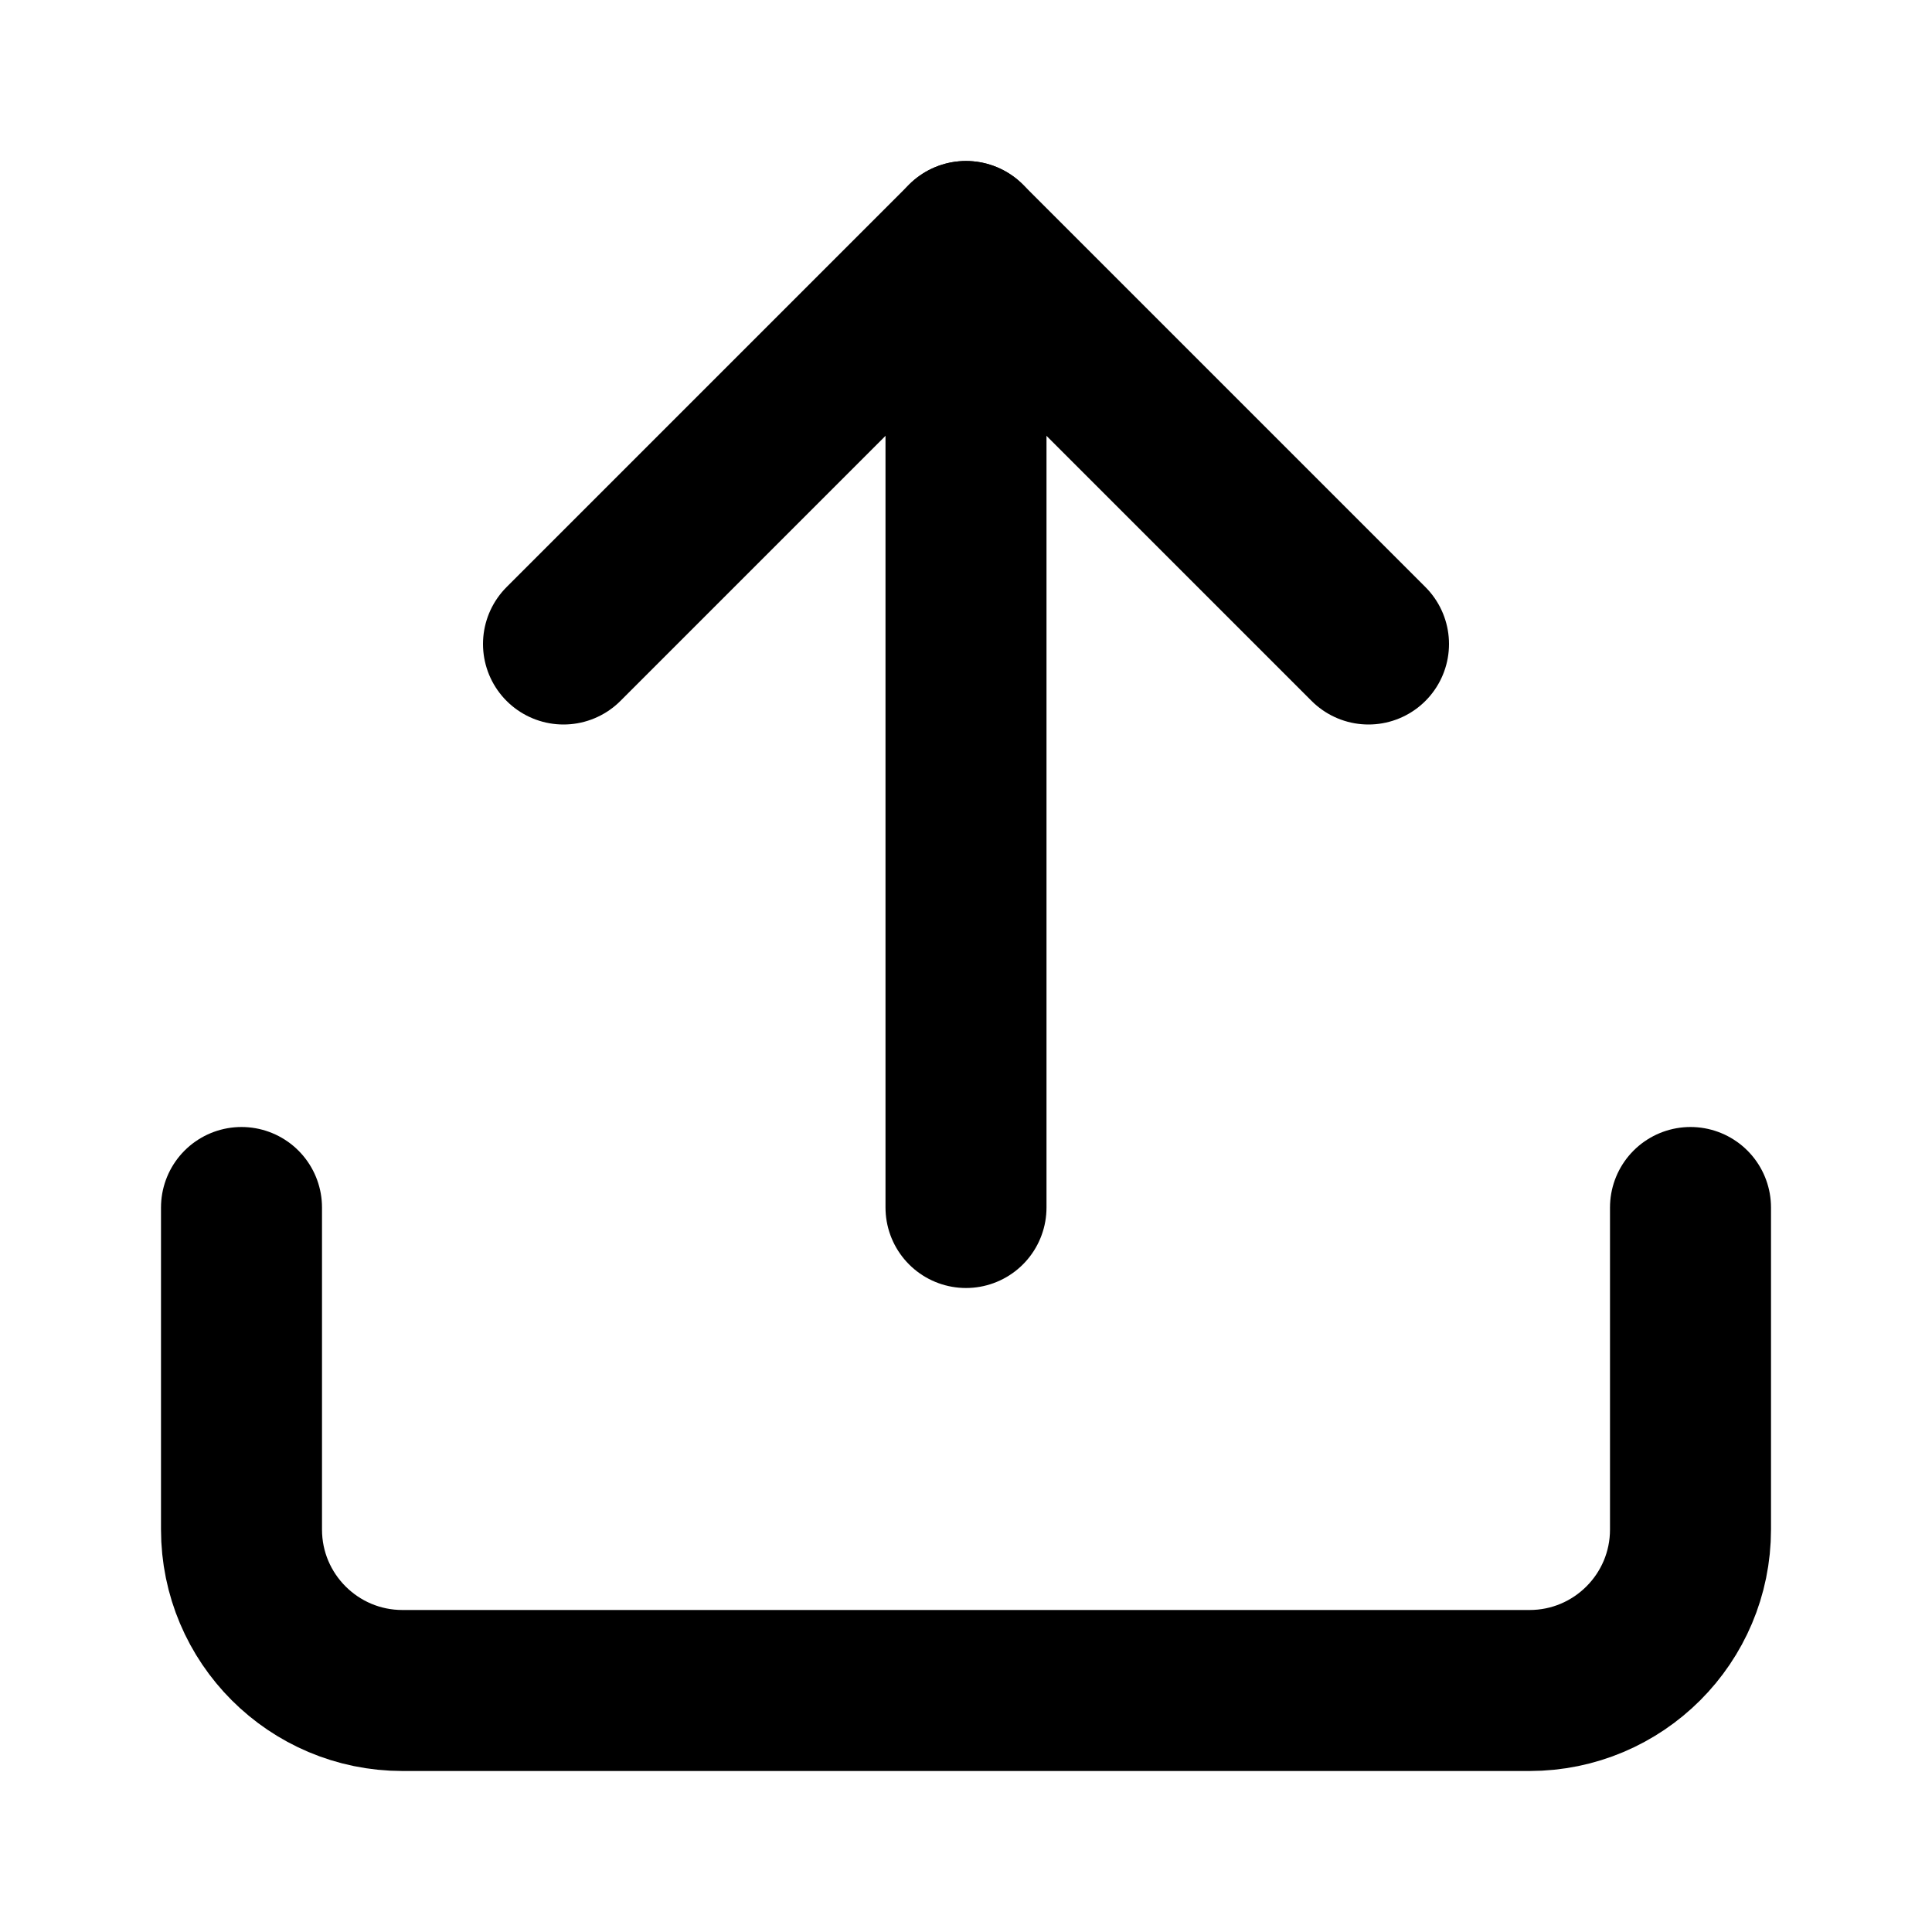
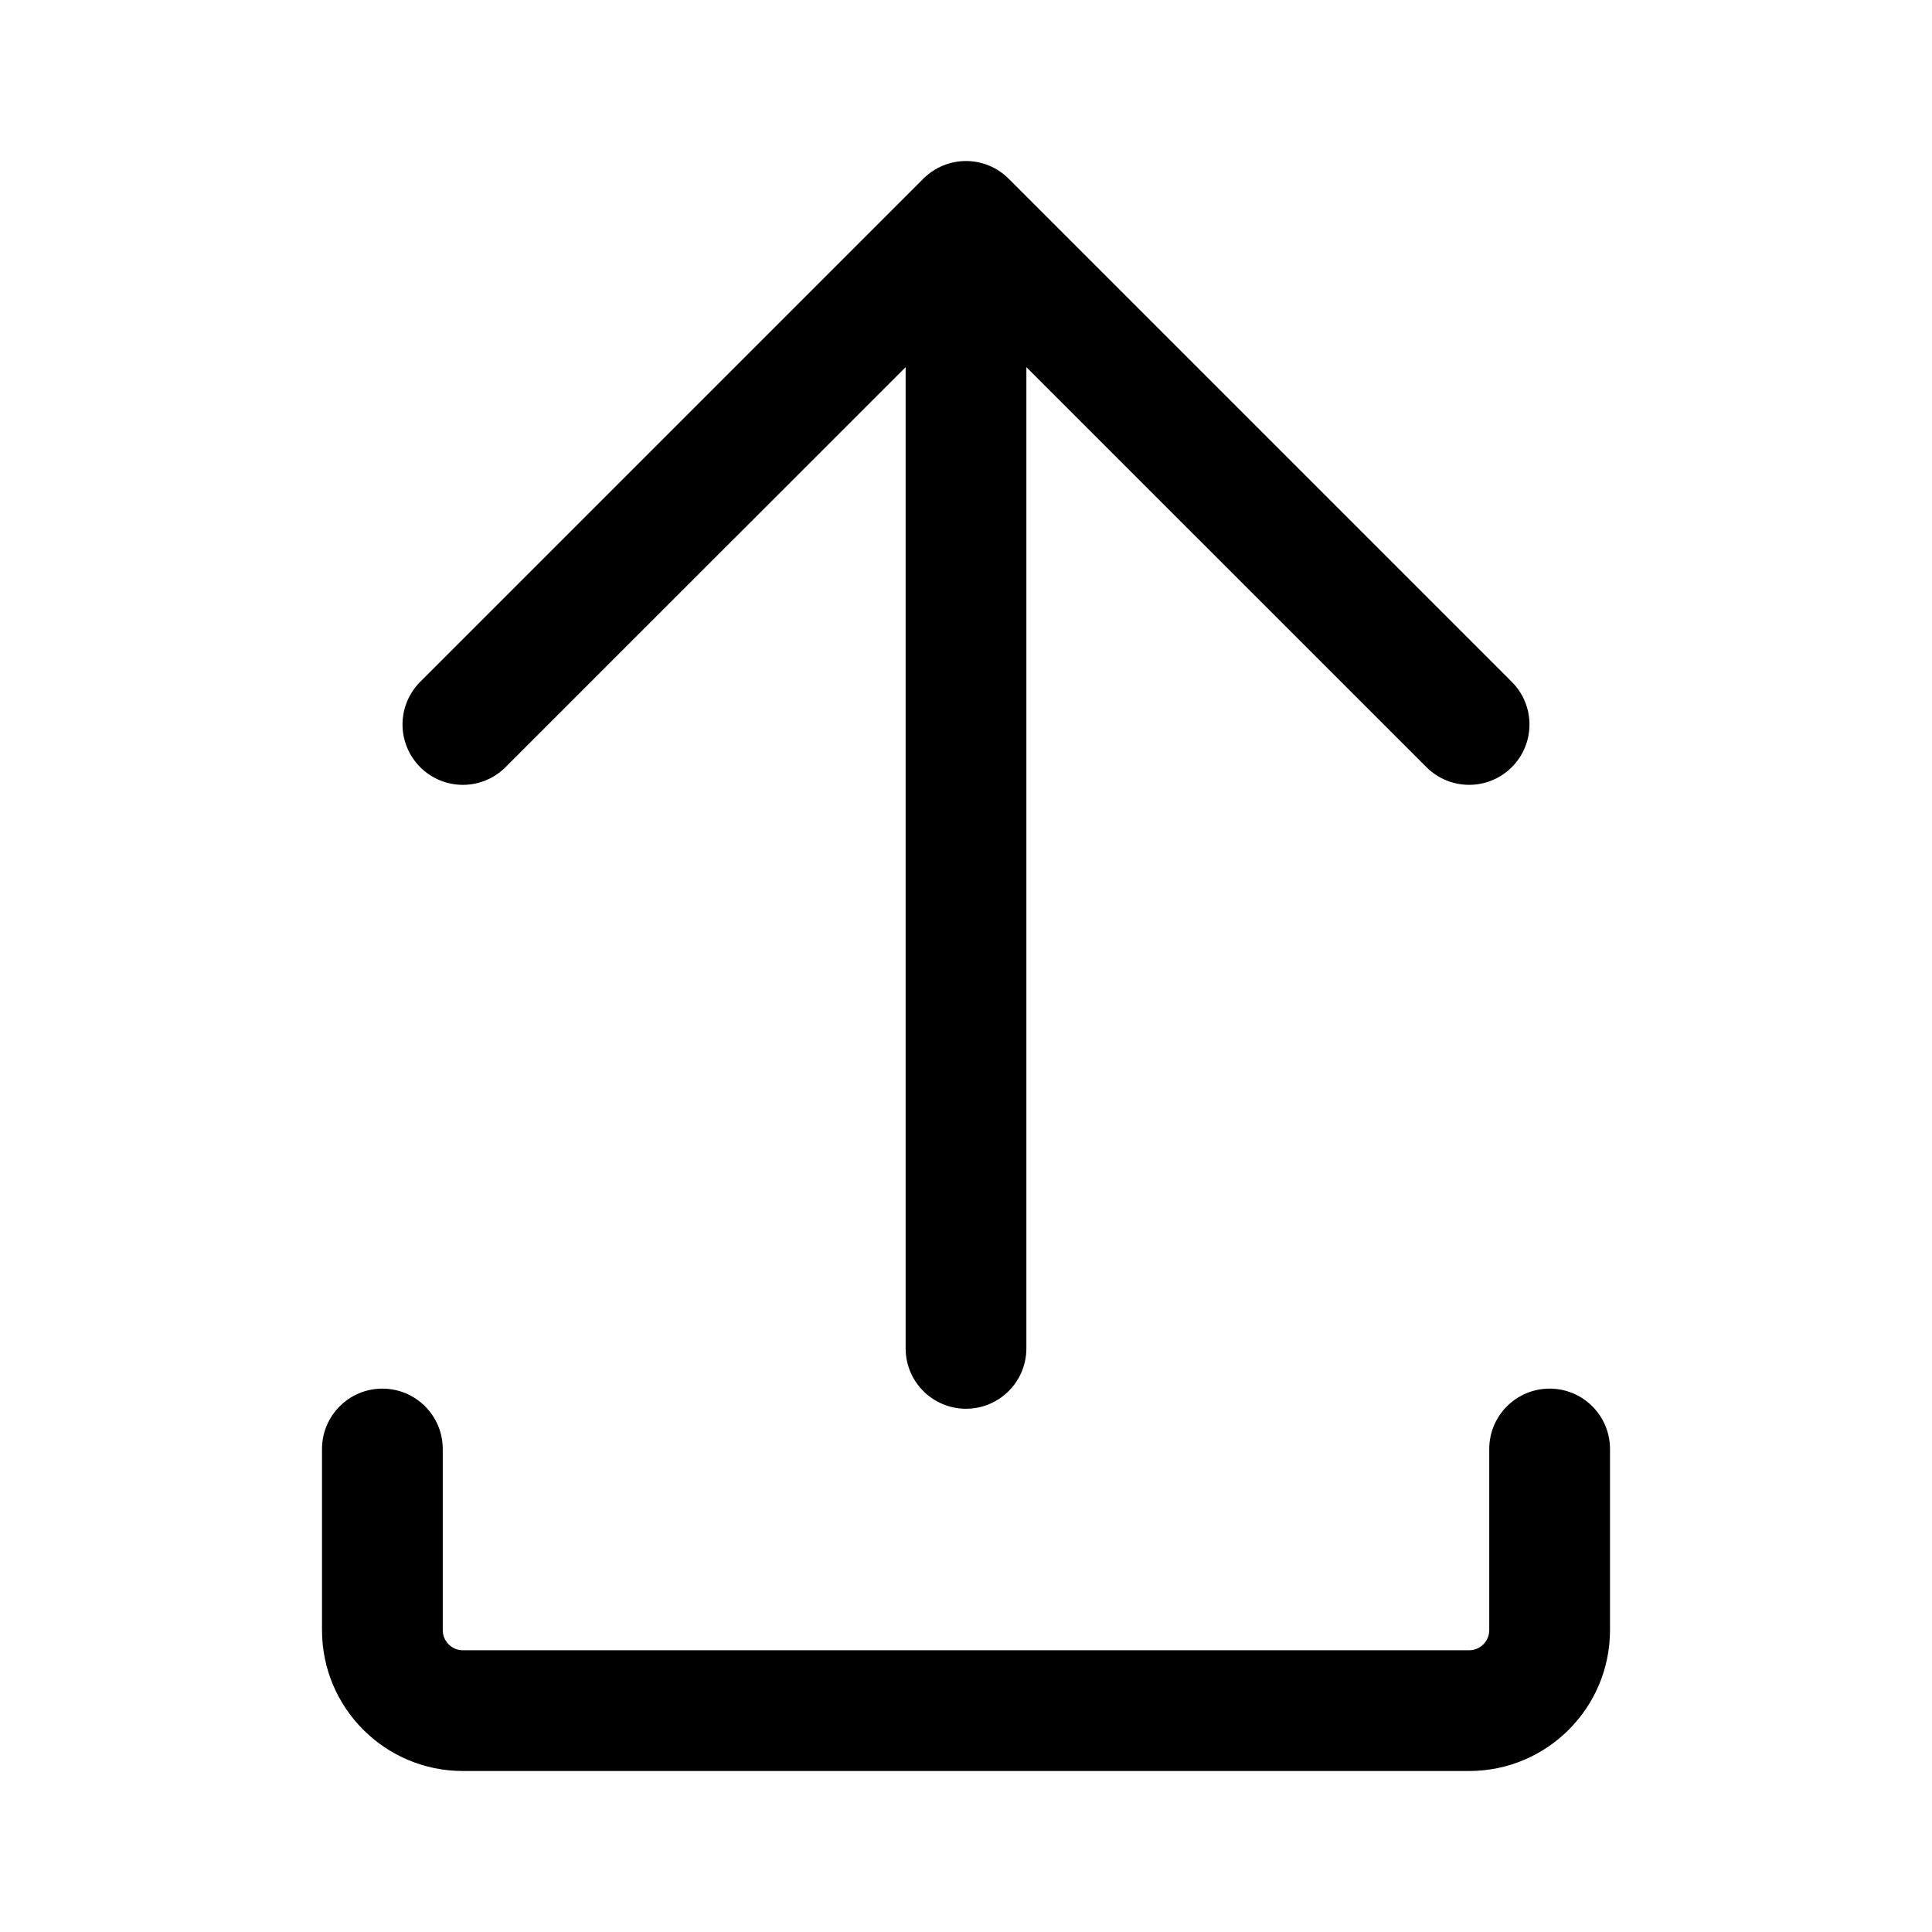
- <svg xmlns="http://www.w3.org/2000/svg" width="24" height="24" viewBox="0 0 24 24" fill="none" stroke="currentColor" stroke-width="2" stroke-linecap="round" stroke-linejoin="round">
-   <path d="M21 15v4a2 2 0 0 1-2 2H5a2 2 0 0 1-2-2v-4" />
-   <polyline points="17 8 12 3 7 8" />
-   <line x1="12" y1="3" x2="12" y2="15" />
+ <svg xmlns="http://www.w3.org/2000/svg" viewBox="0 0 24 24" width="24" height="24">
+   <path d="M4 20.25V18a.75.75 0 0 1 1.5 0v2.25c0 .138.112.25.25.25h12.5a.25.25 0 0 0 .25-.25V18a.75.75 0 0 1 1.5 0v2.25A1.75 1.75 0 0 1 18.25 22H5.75A1.75 1.75 0 0 1 4 20.25Z" />
+   <path d="M5.22 9.53a.749.749 0 0 1 0-1.06l6.25-6.25a.749.749 0 0 1 1.06 0l6.25 6.25a.749.749 0 1 1-1.06 1.06l-4.97-4.969V16.75a.75.75 0 0 1-1.5 0V4.561L6.28 9.53a.749.749 0 0 1-1.06 0Z" />
</svg>
